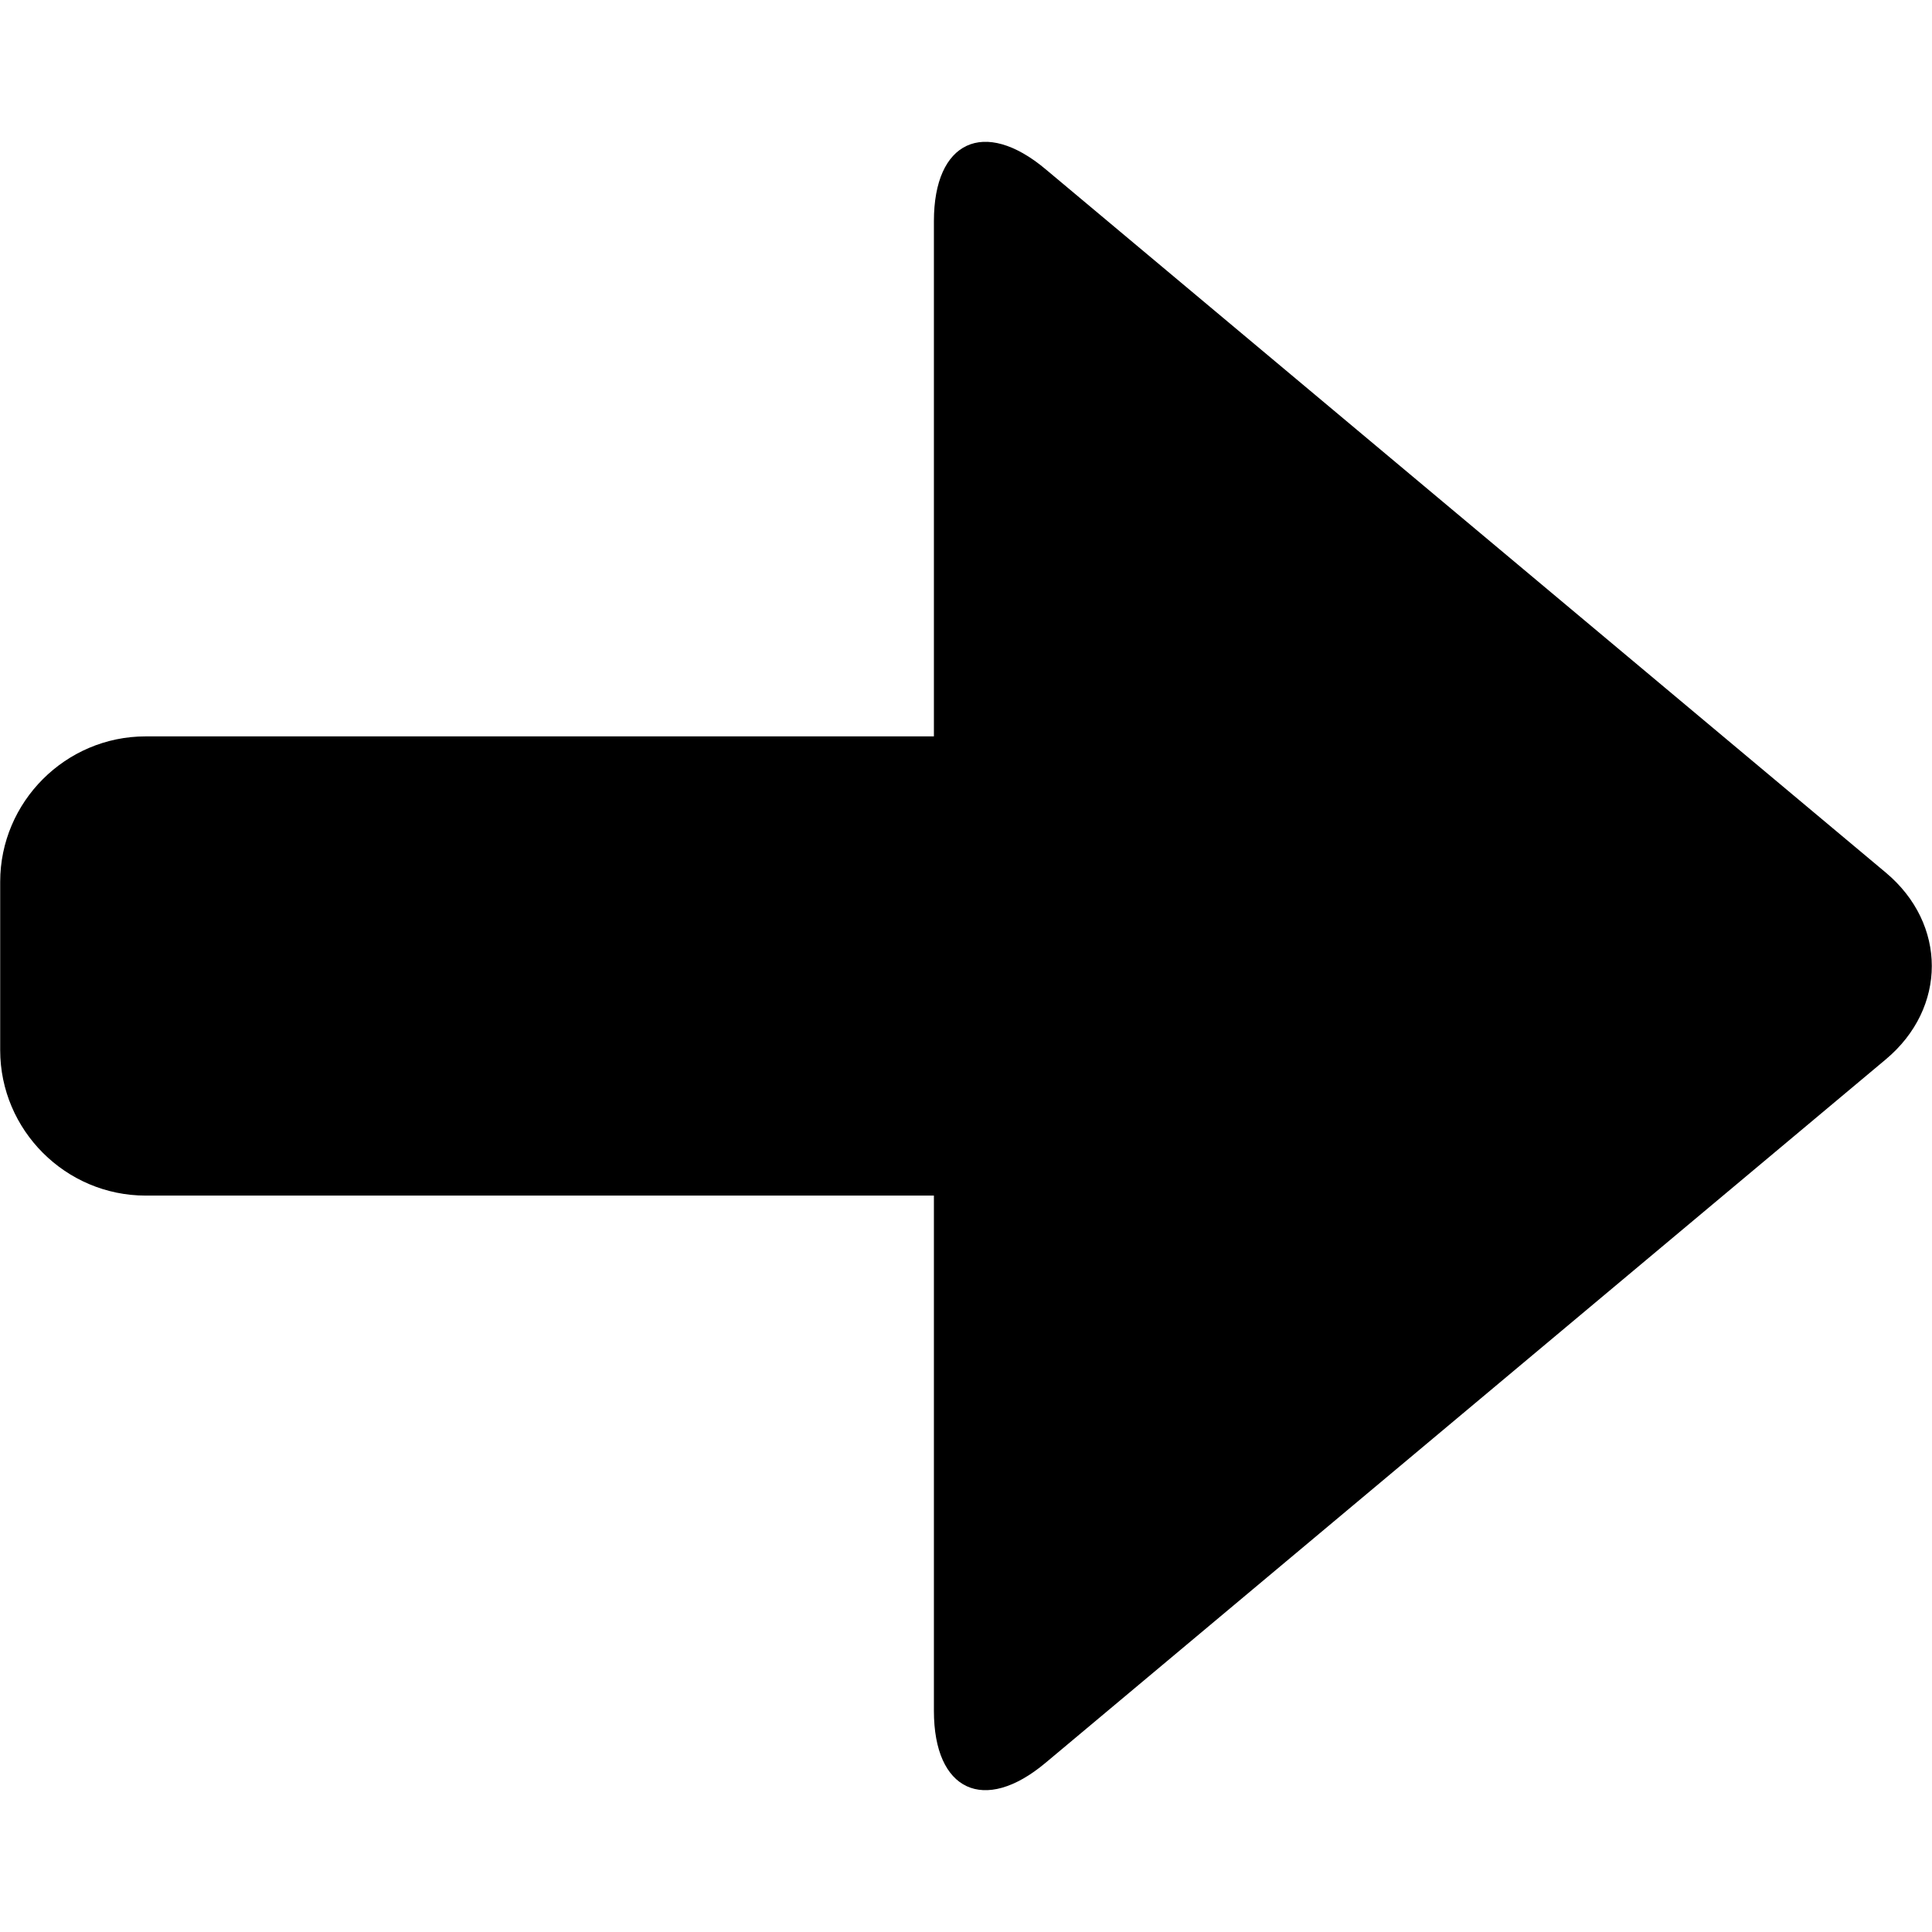
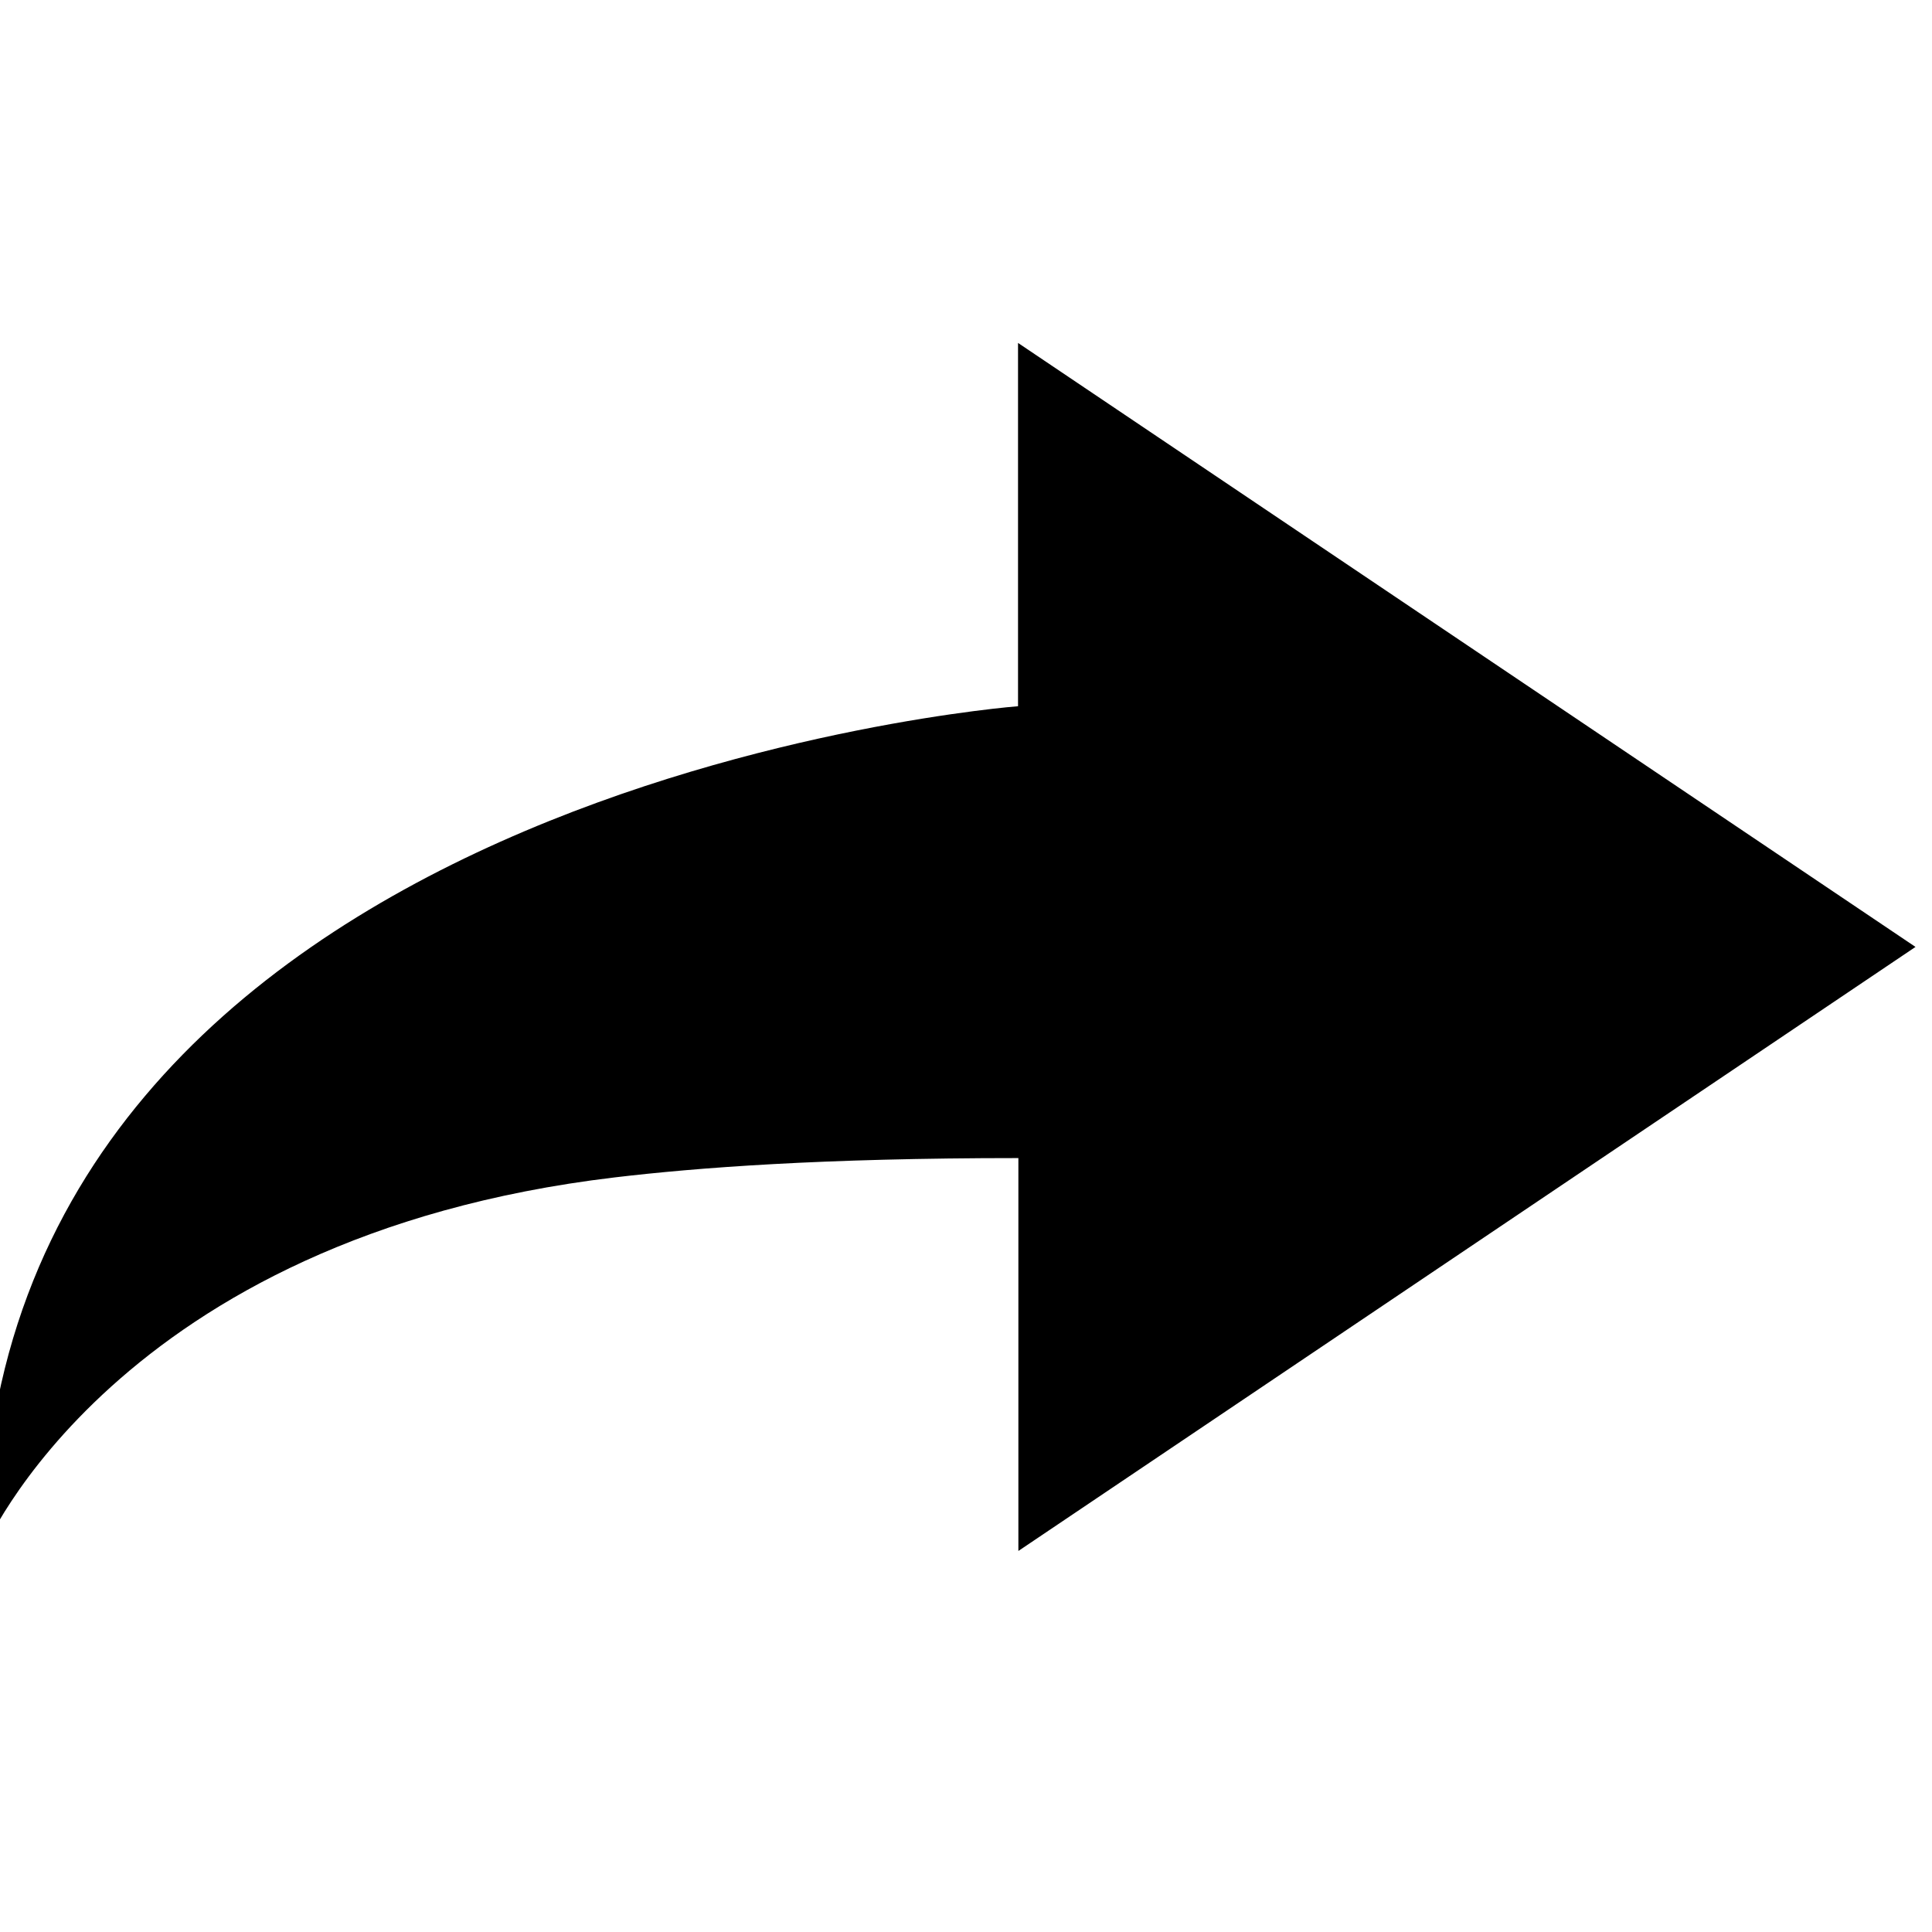
<svg xmlns="http://www.w3.org/2000/svg" version="1.1" id="Layer_1" width="72" height="72" viewBox="0 0 72 72" overflow="visible" enable-background="new 0 0 72 72" xml:space="preserve">
  <rect fill="none" width="72" height="72" />
-   <path d="M38.959,65.7l31.32-26.221c2.285-1.914,2.285-5.045,0-6.959L38.959,6.3c-2.285-1.913-4.155-1.041-4.155,1.94v13.783  c0,1.49,0,3.455,0,5.42H5.427c-2.981,0-5.42,2.438-5.42,5.42v6.273c0,2.981,2.438,5.42,5.42,5.42h29.377c0,1.965,0,3.93,0,5.42  V63.76C34.804,66.741,36.674,67.613,38.959,65.7z" />
+   <path d="M71.385,35.289L37.939,12.78v13.539c0,0-38.565,2.961-38.565,31.484c0,0,4.879-11.705,23.537-13.925  c3.053-0.362,7.689-0.72,15.041-0.72V57.8L71.385,35.289z" />
</svg>
